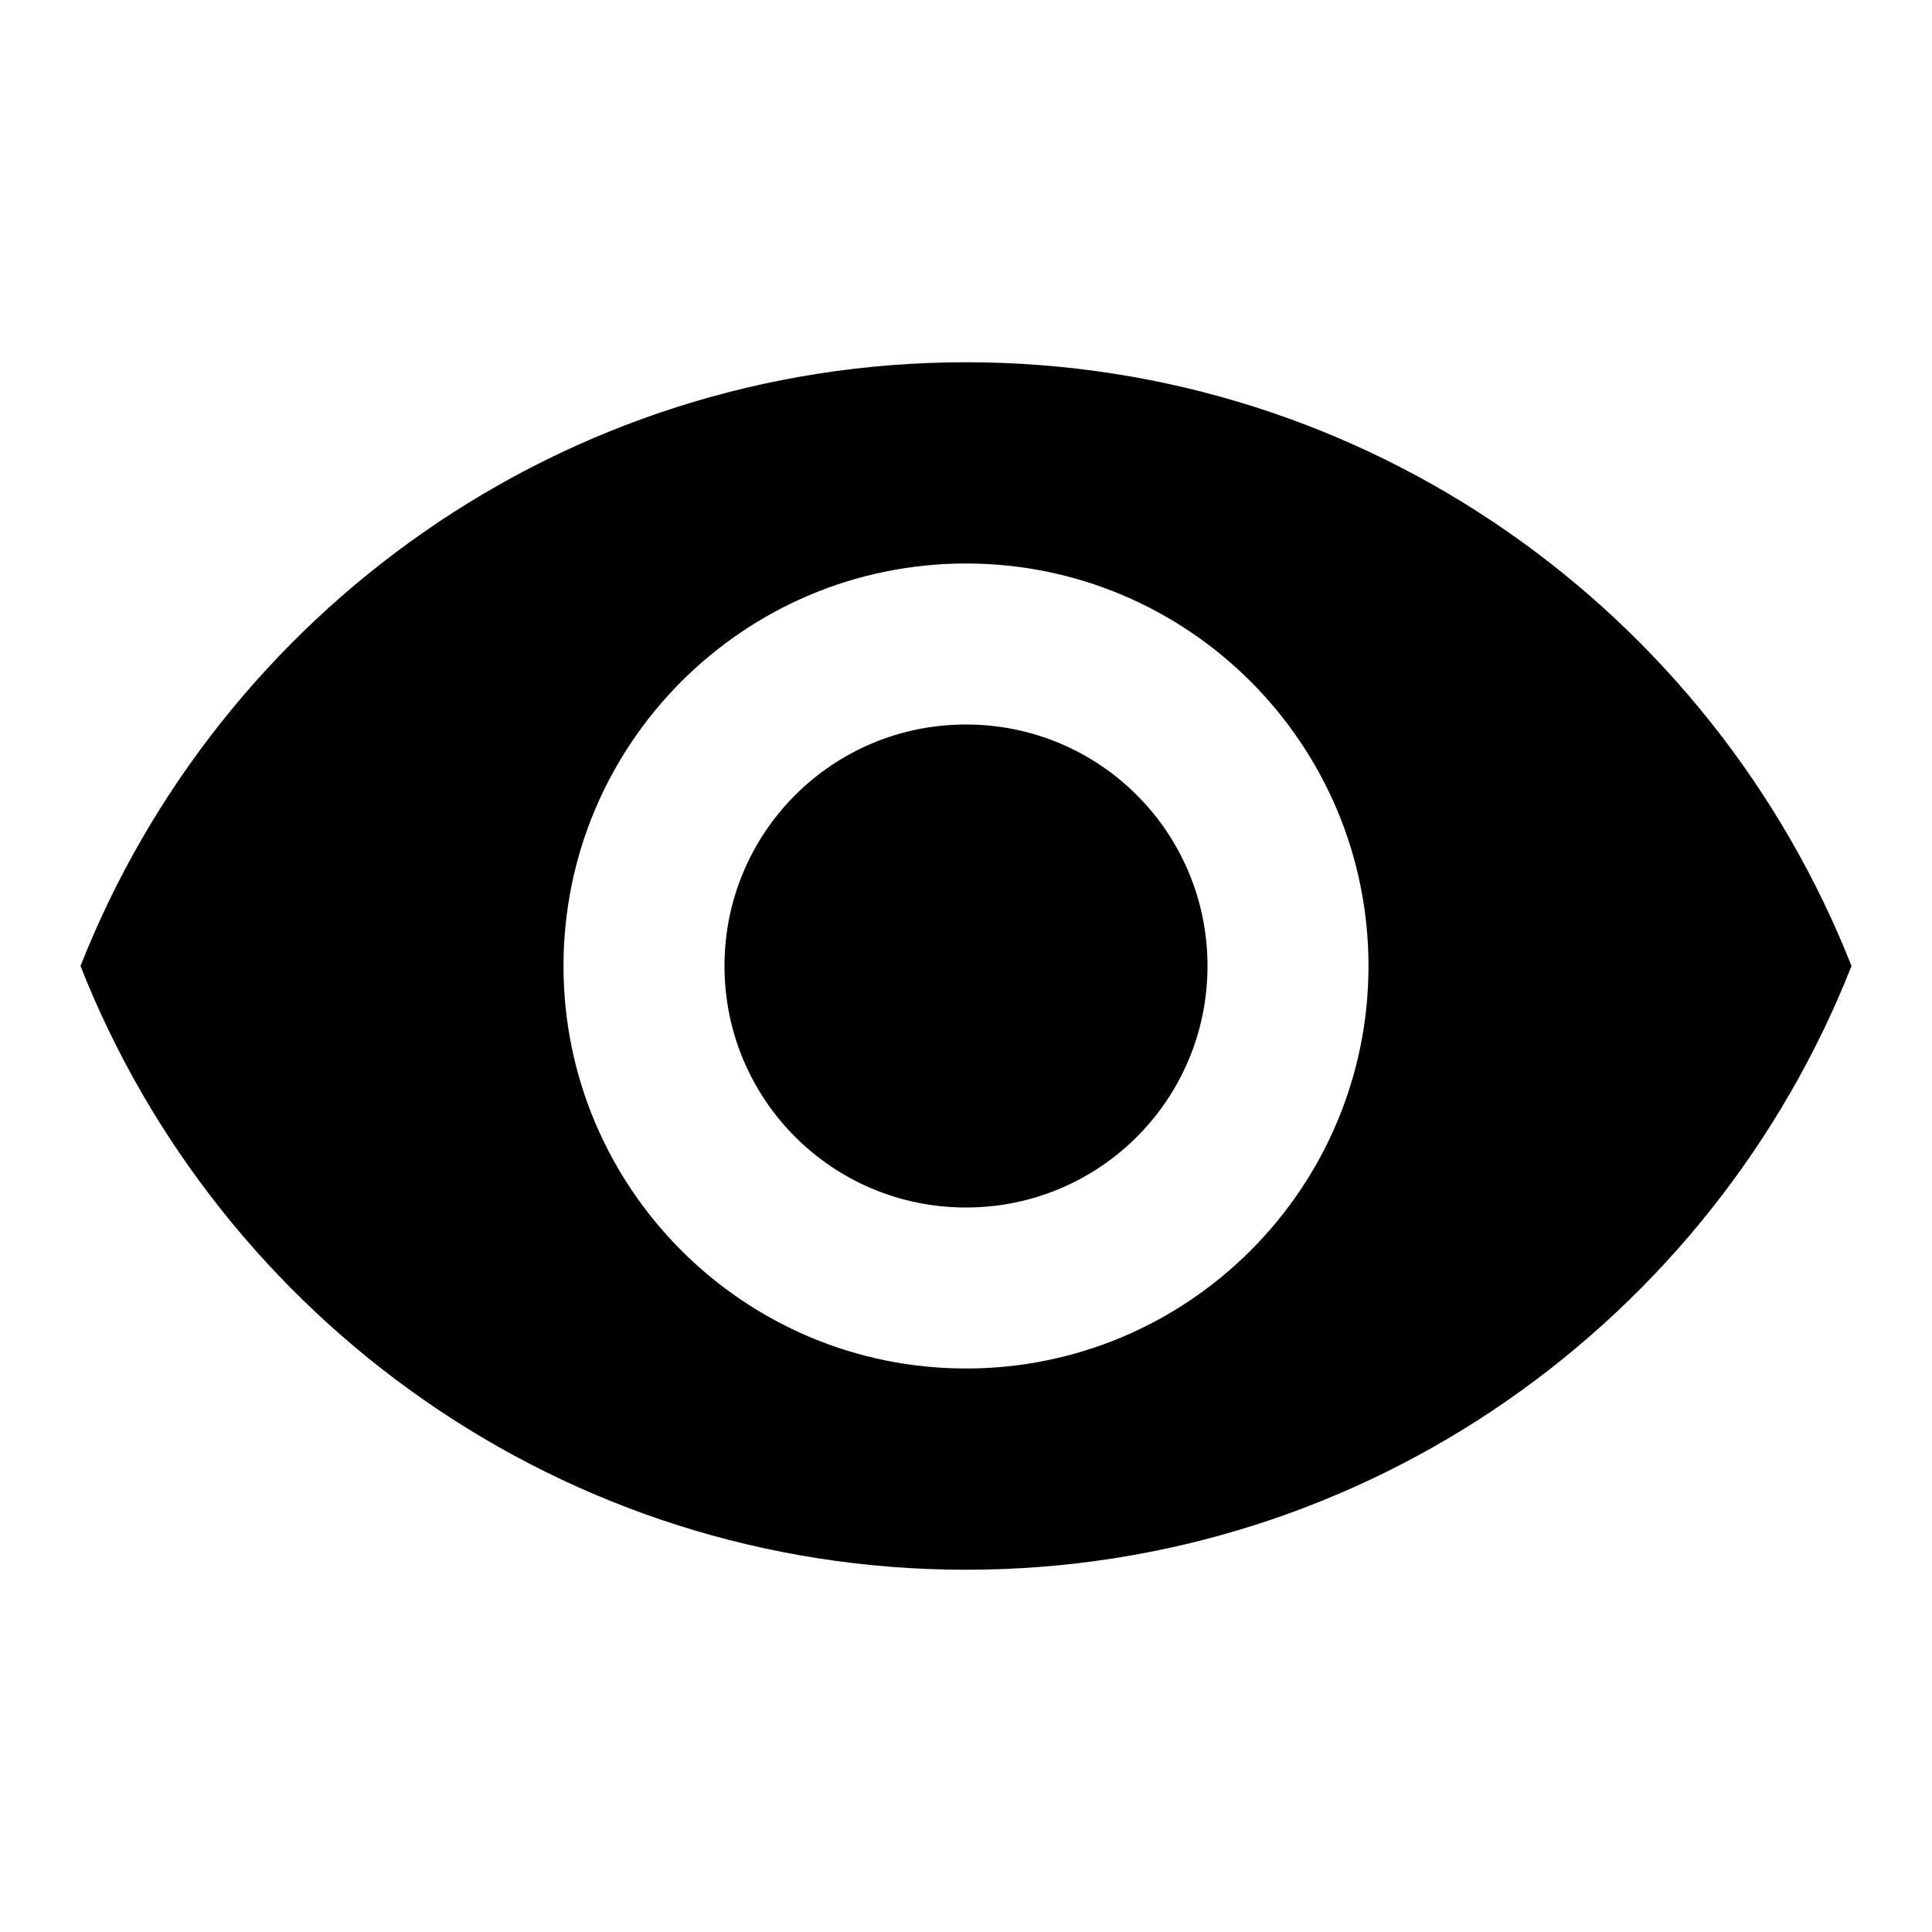
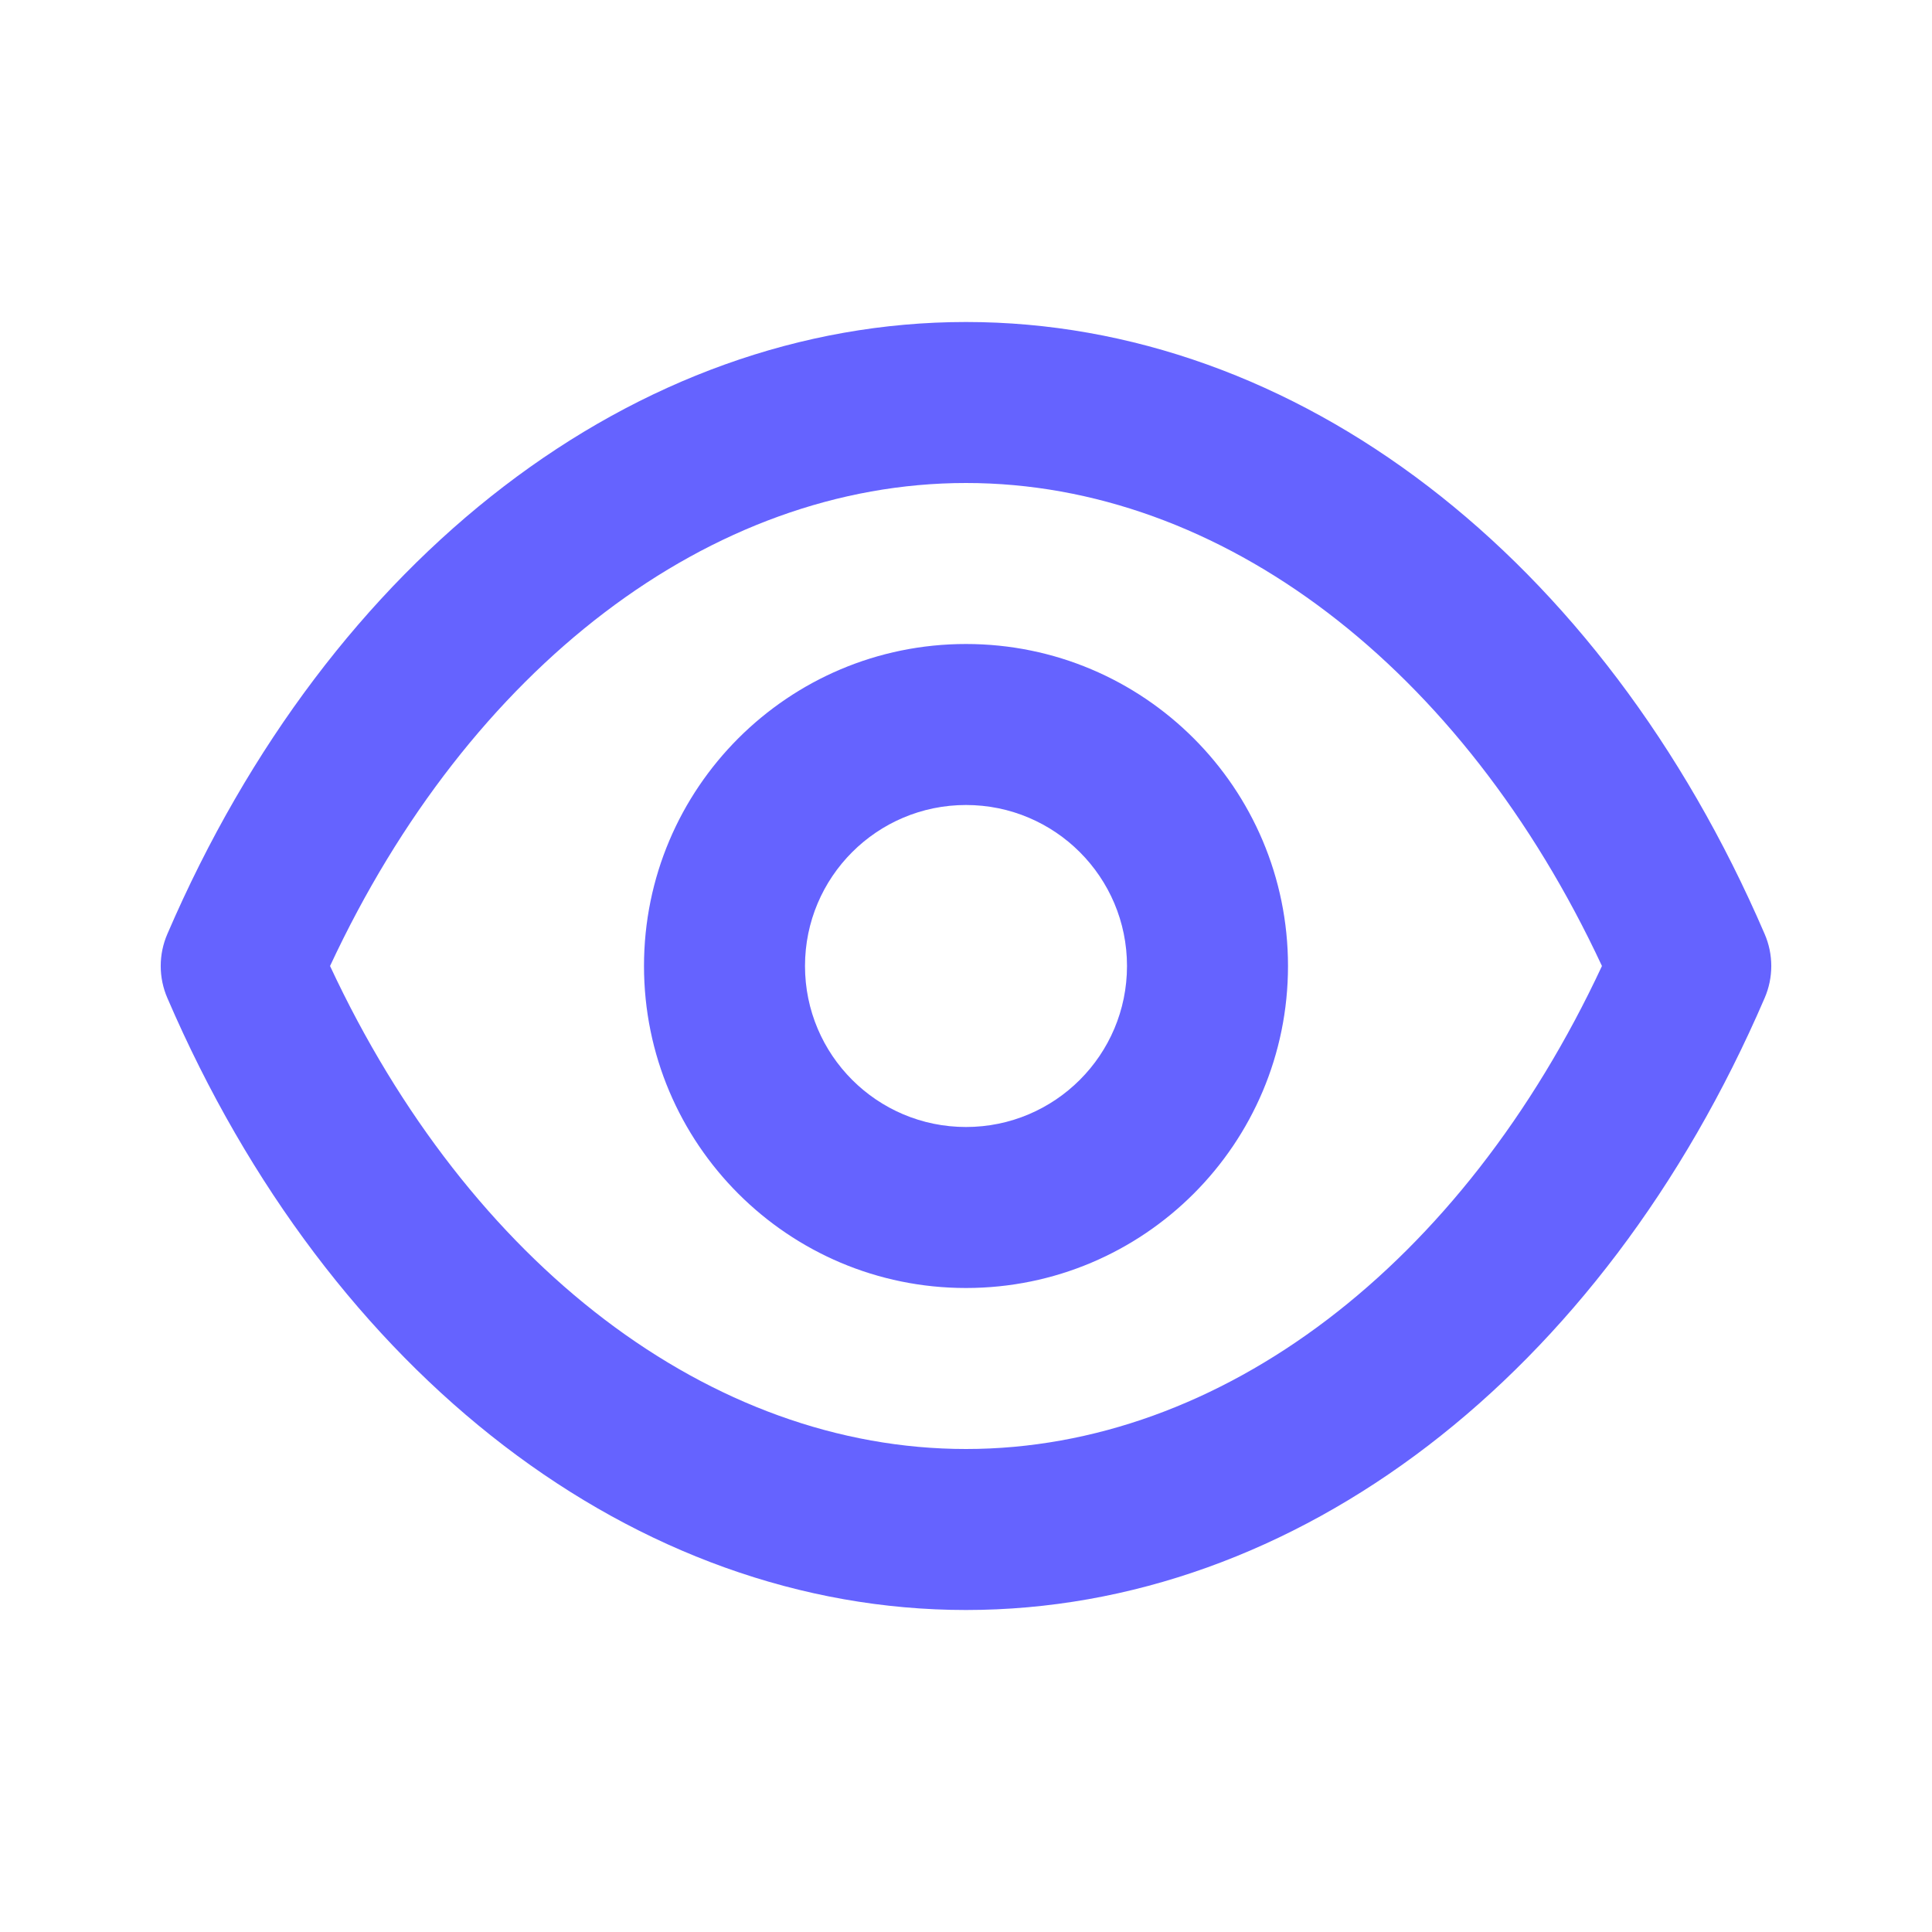
- <svg xmlns="http://www.w3.org/2000/svg" viewBox="0 0 24 24" fill="black" width="18px" height="18px">
-   <path d="M0 0h24v24H0z" fill="none" />
-   <path d="M12 4.5C7 4.5 2.73 7.61 1 12c1.73 4.39 6 7.5 11 7.5s9.27-3.11 11-7.5c-1.73-4.39-6-7.5-11-7.5zM12 17c-2.76 0-5-2.24-5-5s2.24-5 5-5 5 2.24 5 5-2.24 5-5 5zm0-8c-1.66 0-3 1.34-3 3s1.34 3 3 3 3-1.34 3-3-1.34-3-3-3z" />
+ <svg xmlns="http://www.w3.org/2000/svg" viewBox="0 0 24 24">
+   <path fill="#6563ff" d="M21.92,11.6C19.9,6.91,16.1,4,12,4S4.1,6.91,2.08,11.6a1,1,0,0,0,0,.8C4.1,17.09,7.9,20,12,20s7.9-2.91,9.92-7.6A1,1,0,0,0,21.92,11.6ZM12,18c-3.17,0-6.17-2.29-7.9-6C5.83,8.29,8.83,6,12,6s6.17,2.29,7.9,6C18.17,15.71,15.17,18,12,18ZM12,8a4,4,0,1,0,4,4A4,4,0,0,0,12,8Zm0,6a2,2,0,1,1,2-2A2,2,0,0,1,12,14Z" />
</svg>
